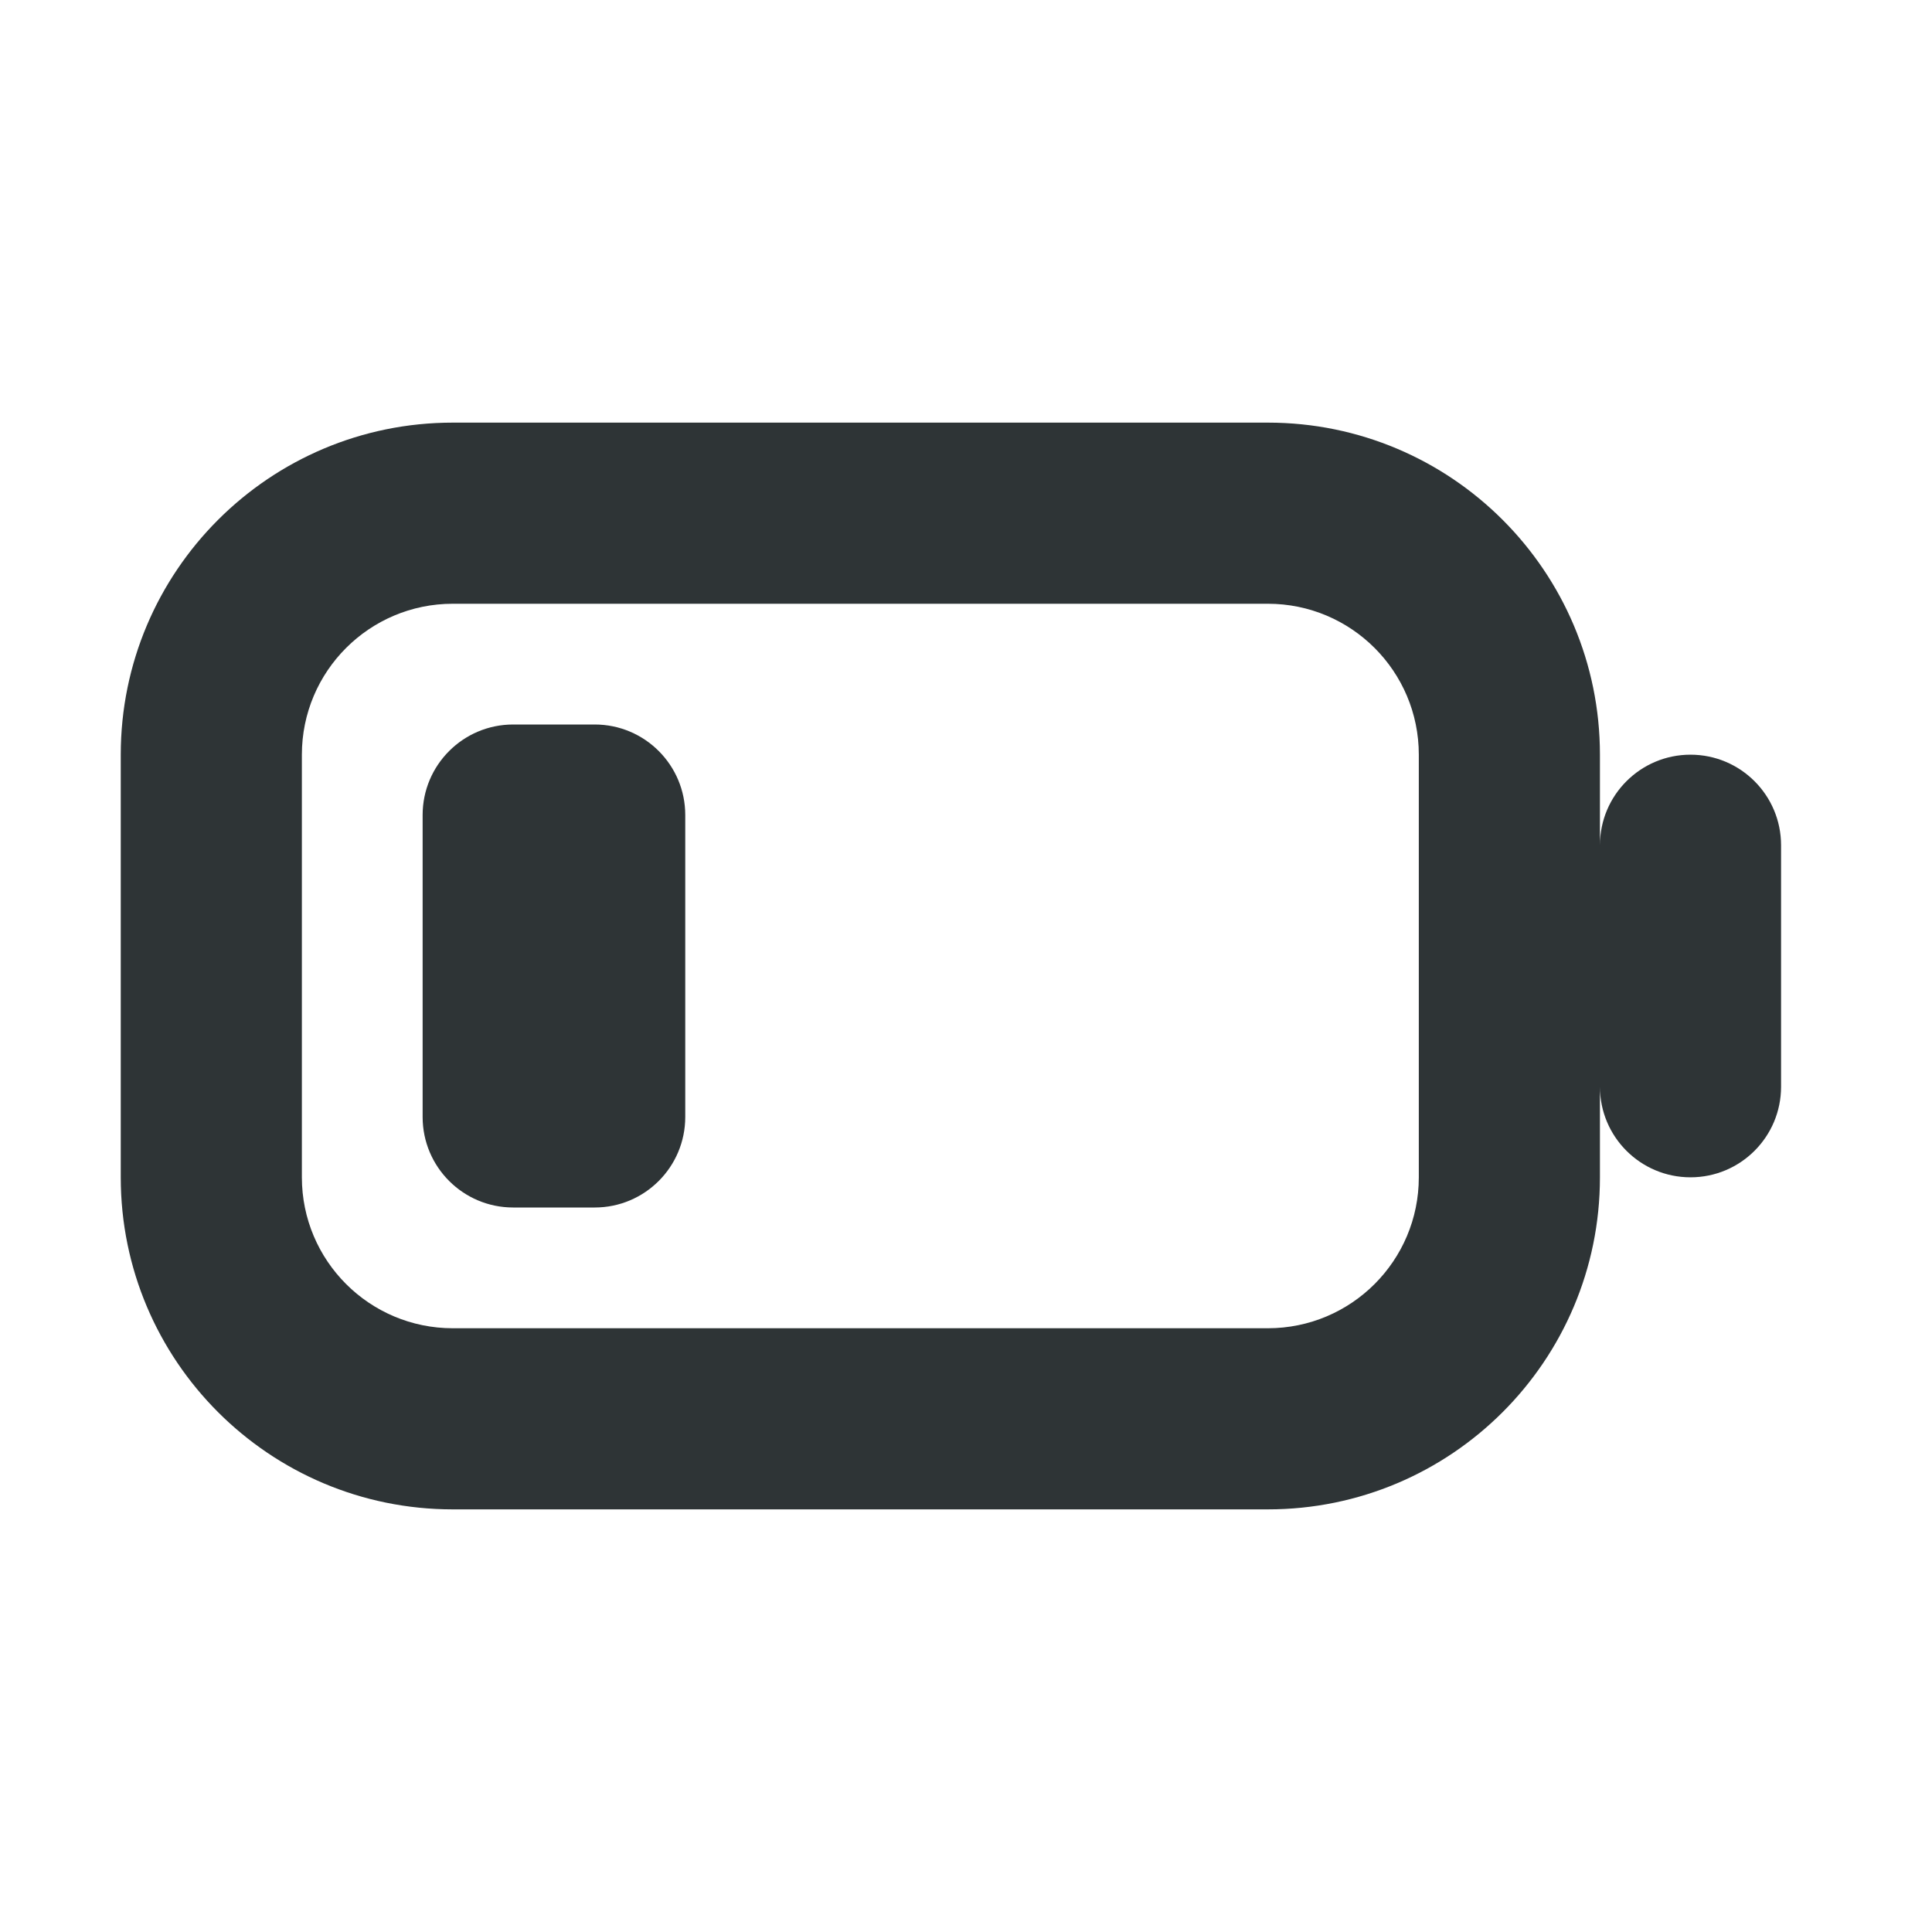
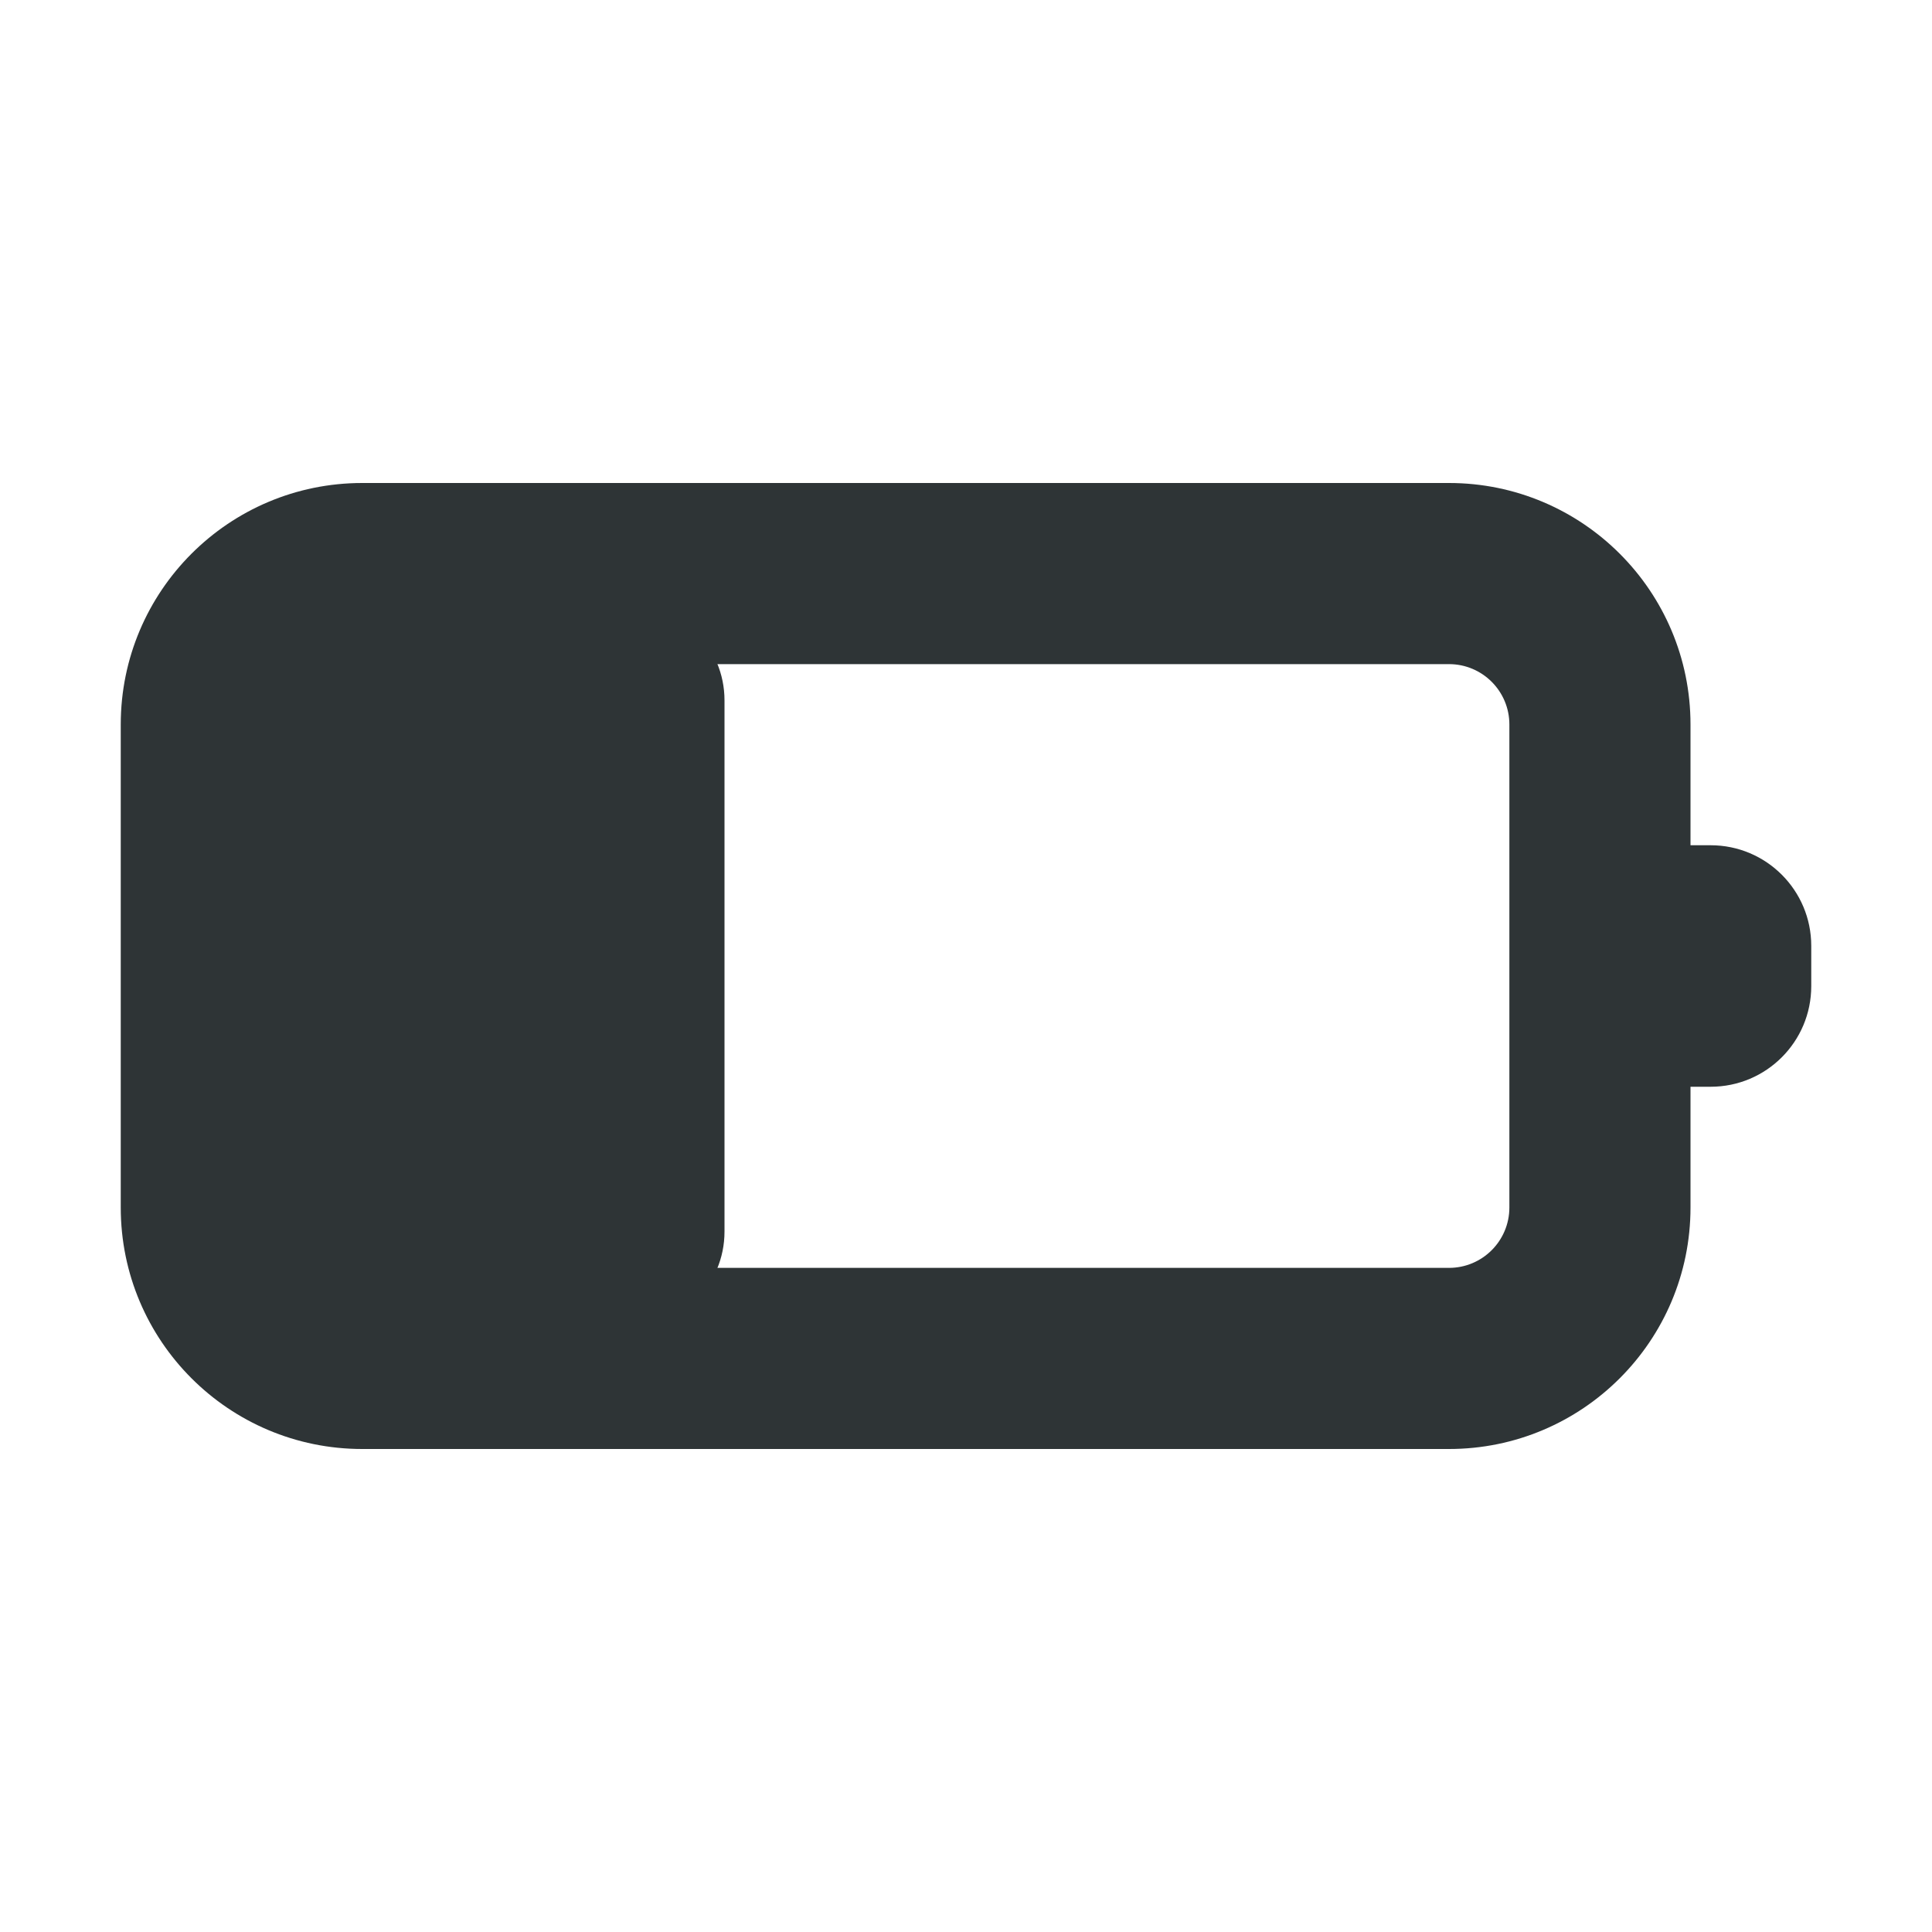
<svg xmlns="http://www.w3.org/2000/svg" viewBox="0 0 16 16" width="16" height="16" style="color:#2e3436">
  <g fill="currentColor">
-     <path d="M3.75 3.5L10.5 3.5A2.75 2.75 0 0 1 13.25 6.25L13.25 9.75A2.75 2.75 0 0 1 10.5 12.5L3.75 12.5A2.75 2.75 0 0 1 1 9.75L1 6.25A2.75 2.75 0 0 1 3.75 3.5ZM3.75 5A1.25 1.25 0 0 0 2.5 6.25L2.5 9.75A1.25 1.25 0 0 0 3.75 11L10.5 11A1.25 1.25 0 0 0 11.75 9.75L11.75 6.25A1.25 1.25 0 0 0 10.5 5L3.75 5ZM14 6.25A0.75 0.75 0 0 1 14.75 7L14.75 9A0.75 0.75 0 0 1 14 9.75A0.75 0.75 0 0 1 13.25 9L13.25 7A0.75 0.75 0 0 1 14 6.25Z" />
-     <path d="M4.25 6L4.925 6A0.75 0.75 0 0 1 5.675 6.75L5.675 9.25A0.75 0.75 0 0 1 4.925 10L4.25 10A0.75 0.75 0 0 1 3.5 9.25L3.5 6.75A0.75 0.75 0 0 1 4.25 6Z" />
+     <path d="M3 4L12 4A2 2 0 0 1 14 6L14 10A2 2 0 0 1 12 12L3 12A2 2 0 0 1 1 10L1 6A2 2 0 0 1 3 4ZM3 5.5A0.5 0.5 0 0 0 2.5 6L2.5 10A0.5 0.5 0 0 0 3 10.5L12 10.5A0.5 0.5 0 0 0 12.5 10L12.5 6A0.5 0.5 0 0 0 12 5.5L3 5.5ZM13.833 7L14.167 7A0.833 0.833 0 0 1 15 7.833L15 8.167A0.833 0.833 0 0 1 14.167 9L13.833 9A0.833 0.833 0 0 1 13 8.167L13 7.833A0.833 0.833 0 0 1 13.833 7Z" />
+     <path d="M2.8 5L5.2 5A0.8 0.8 0 0 1 6 5.8L6 10.2A0.8 0.8 0 0 1 5.2 11L2.8 11A0.8 0.8 0 0 1 2 10.2L2 5.8A0.8 0.8 0 0 1 2.8 5Z" />
  </g>
</svg>
